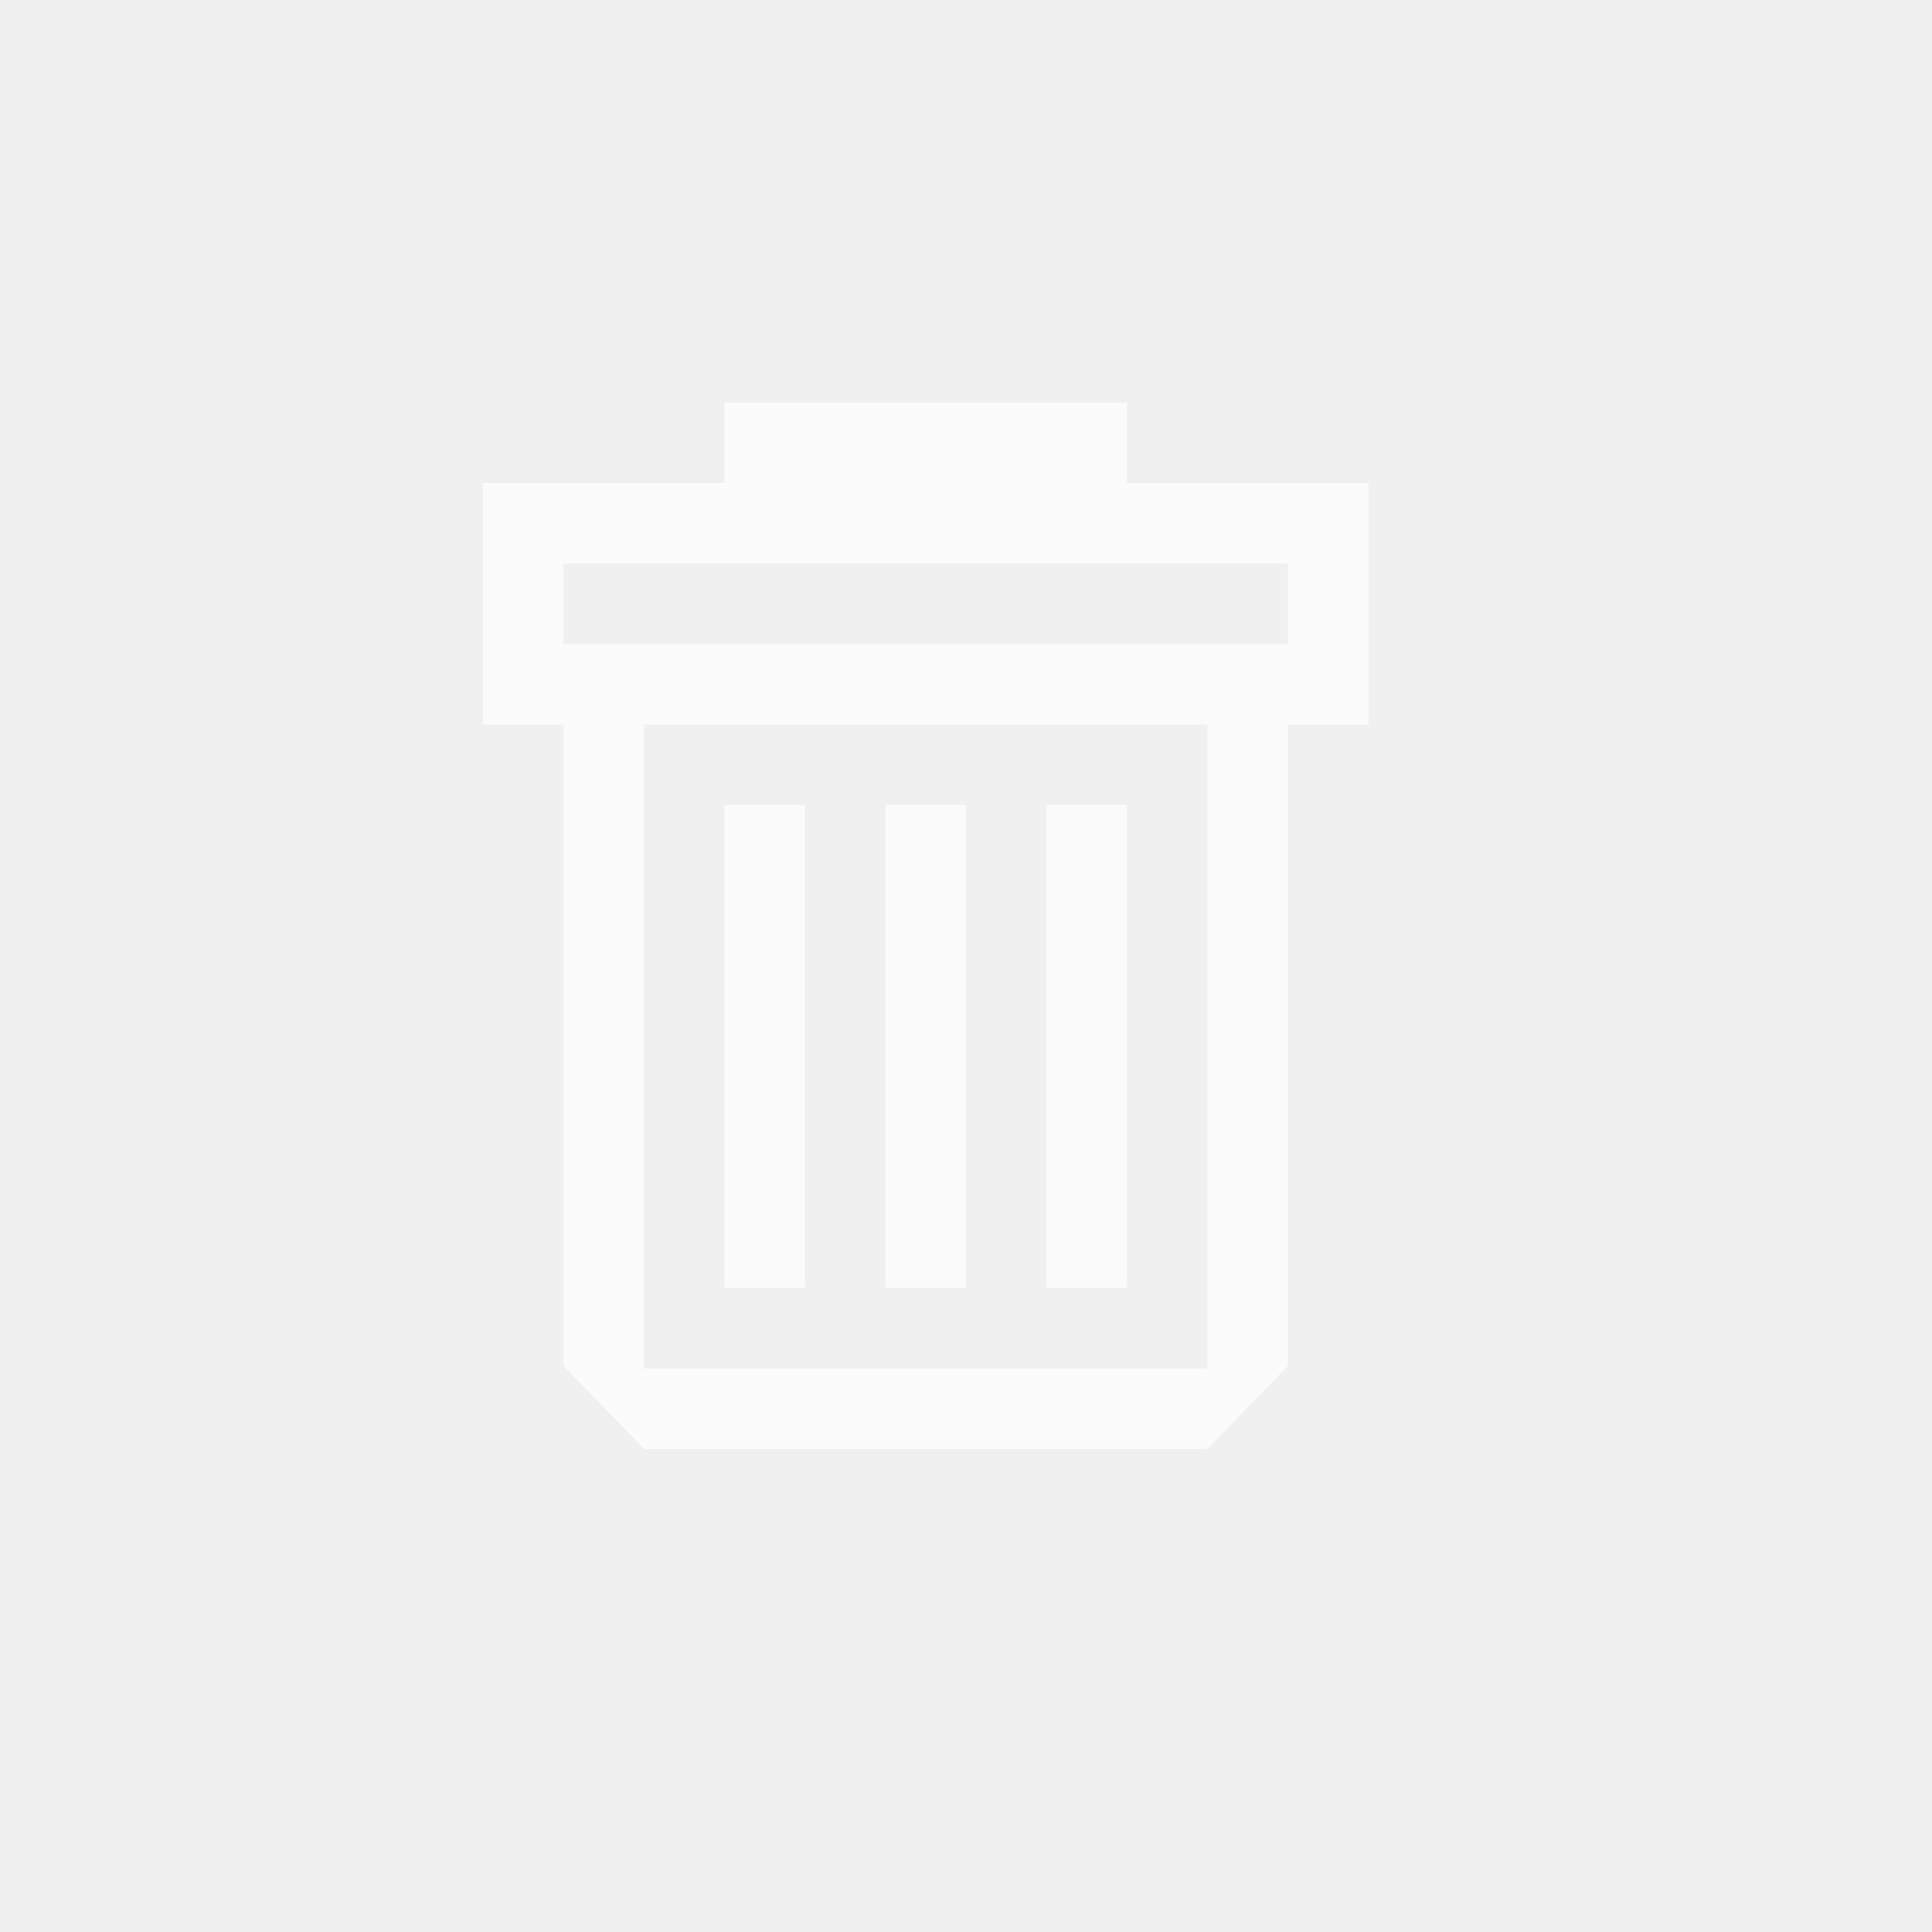
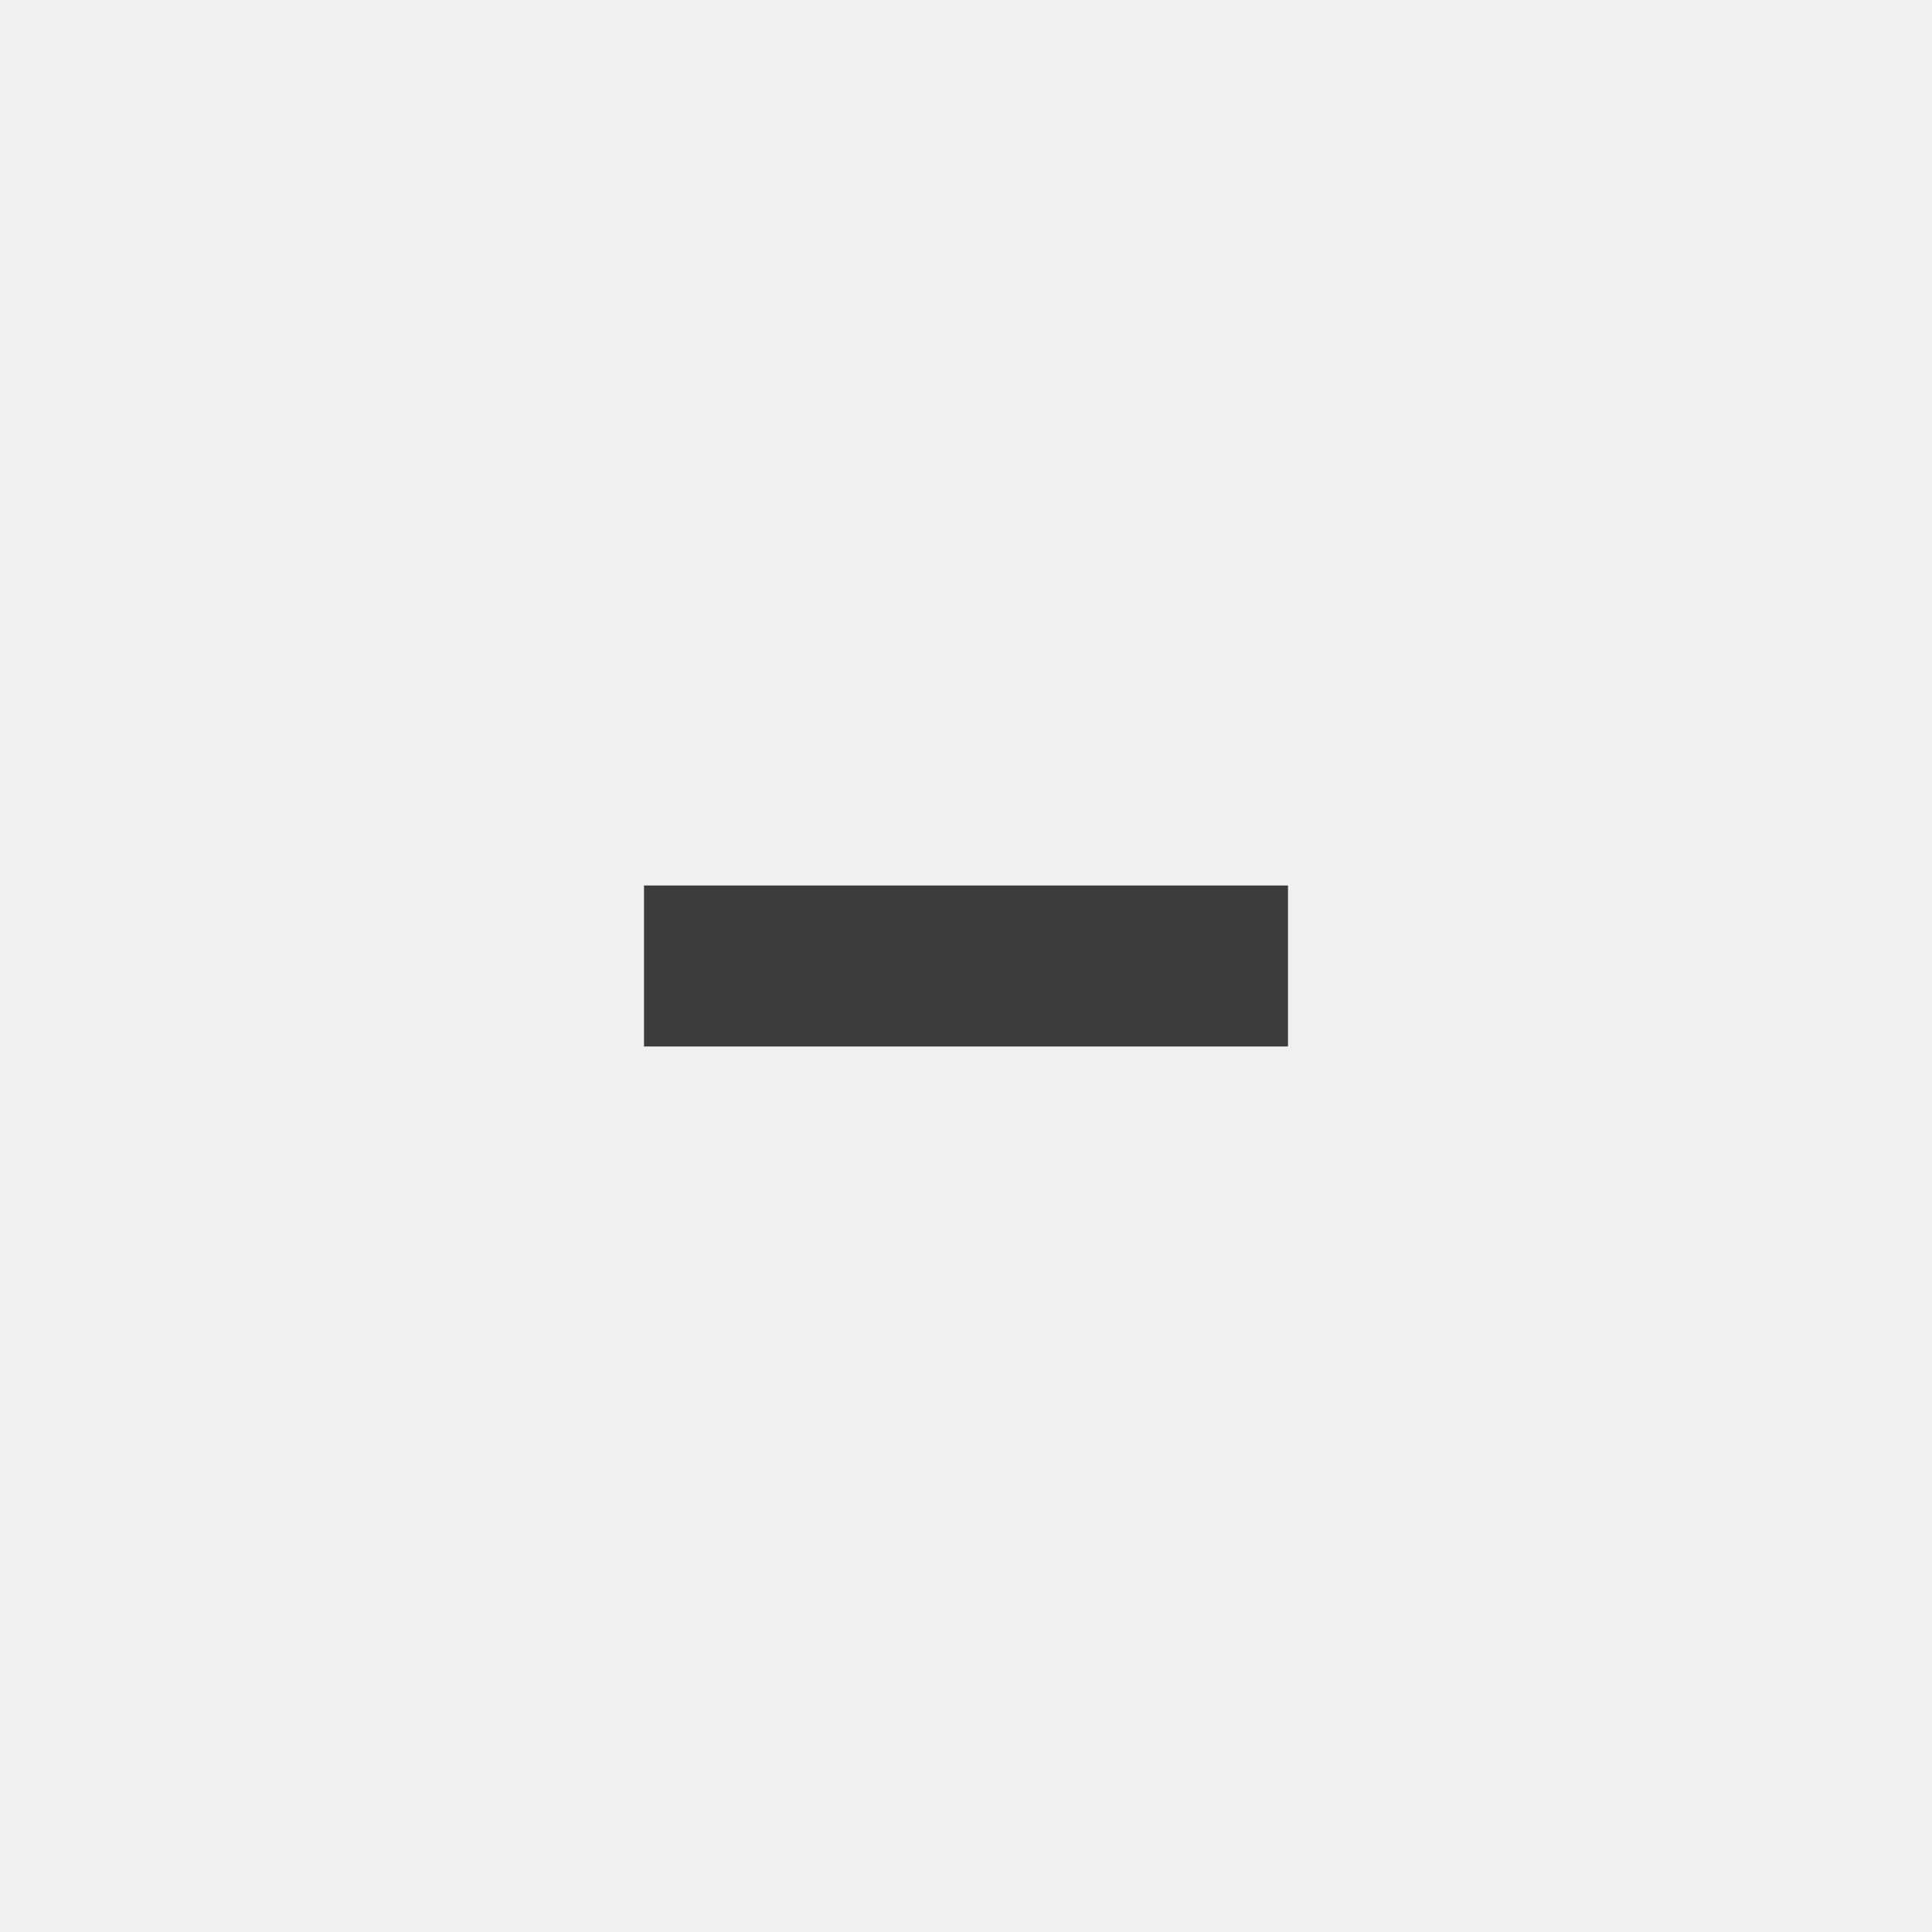
- <svg xmlns="http://www.w3.org/2000/svg" version="1.1" x="0px" y="0px" width="24px" height="24px" viewBox="0 0 24 24" style="enable-background:new 0 0 24 24;" xml:space="preserve">
-   <g id="remove" style="opacity:0.75;fill:white;">
-     <path id="trash_can" style="fill-rule:evenodd;clip-rule:evenodd;" d="M12,10h-1v6h1V10z M10,10H9v6h1V10z M14,10h-1v6h1V10z    M14,6V5H9v1H6v3h1v7.966l1,1.031v-0.074V18h6.984L15,17.982v0.015l1-1.031V9h1V6H14z M15,17H8V9h7V17z M16,8H7V7h9V8z" />
+ <svg xmlns="http://www.w3.org/2000/svg" version="1.1" x="0px" y="0px" width="24" height="24" viewBox="0, 0, 24, 24">
+   <g id="remove-item" style="opacity:0.75;fill:white;">
+     <path d="M8,11 L16,11 L16,13 L8,13 z" fill="#000000" />
  </g>
+   <defs />
</svg>
